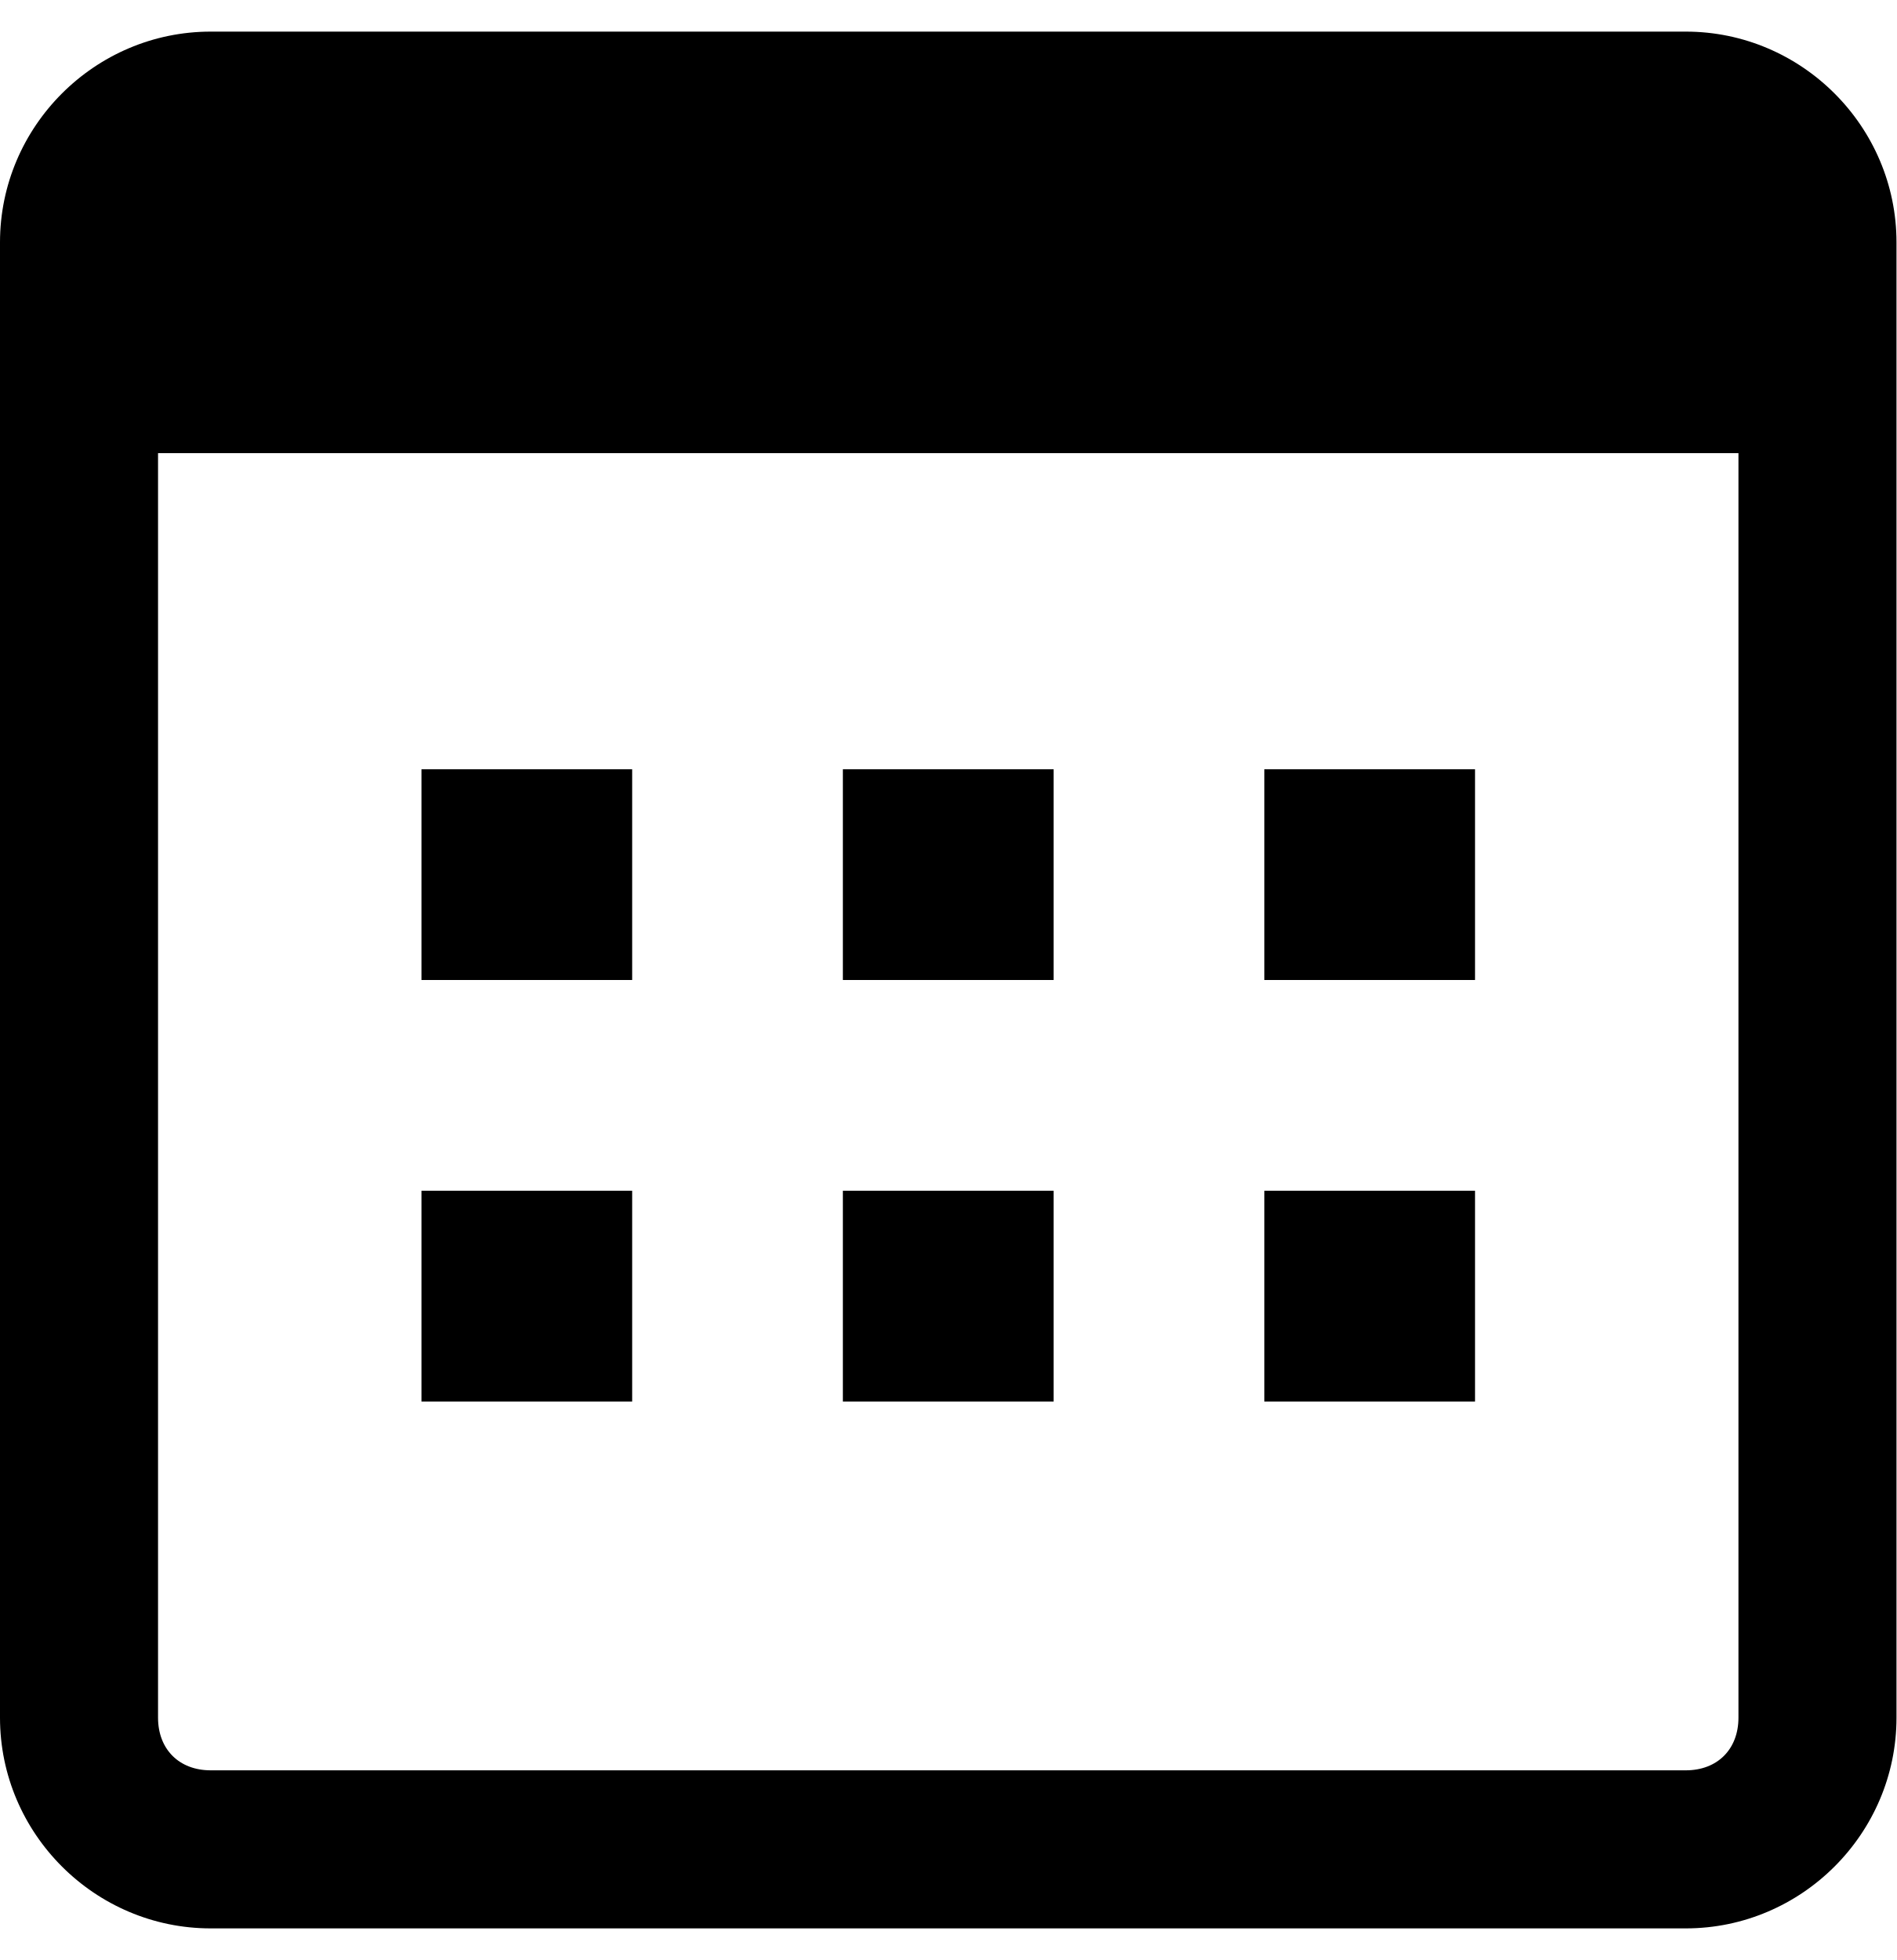
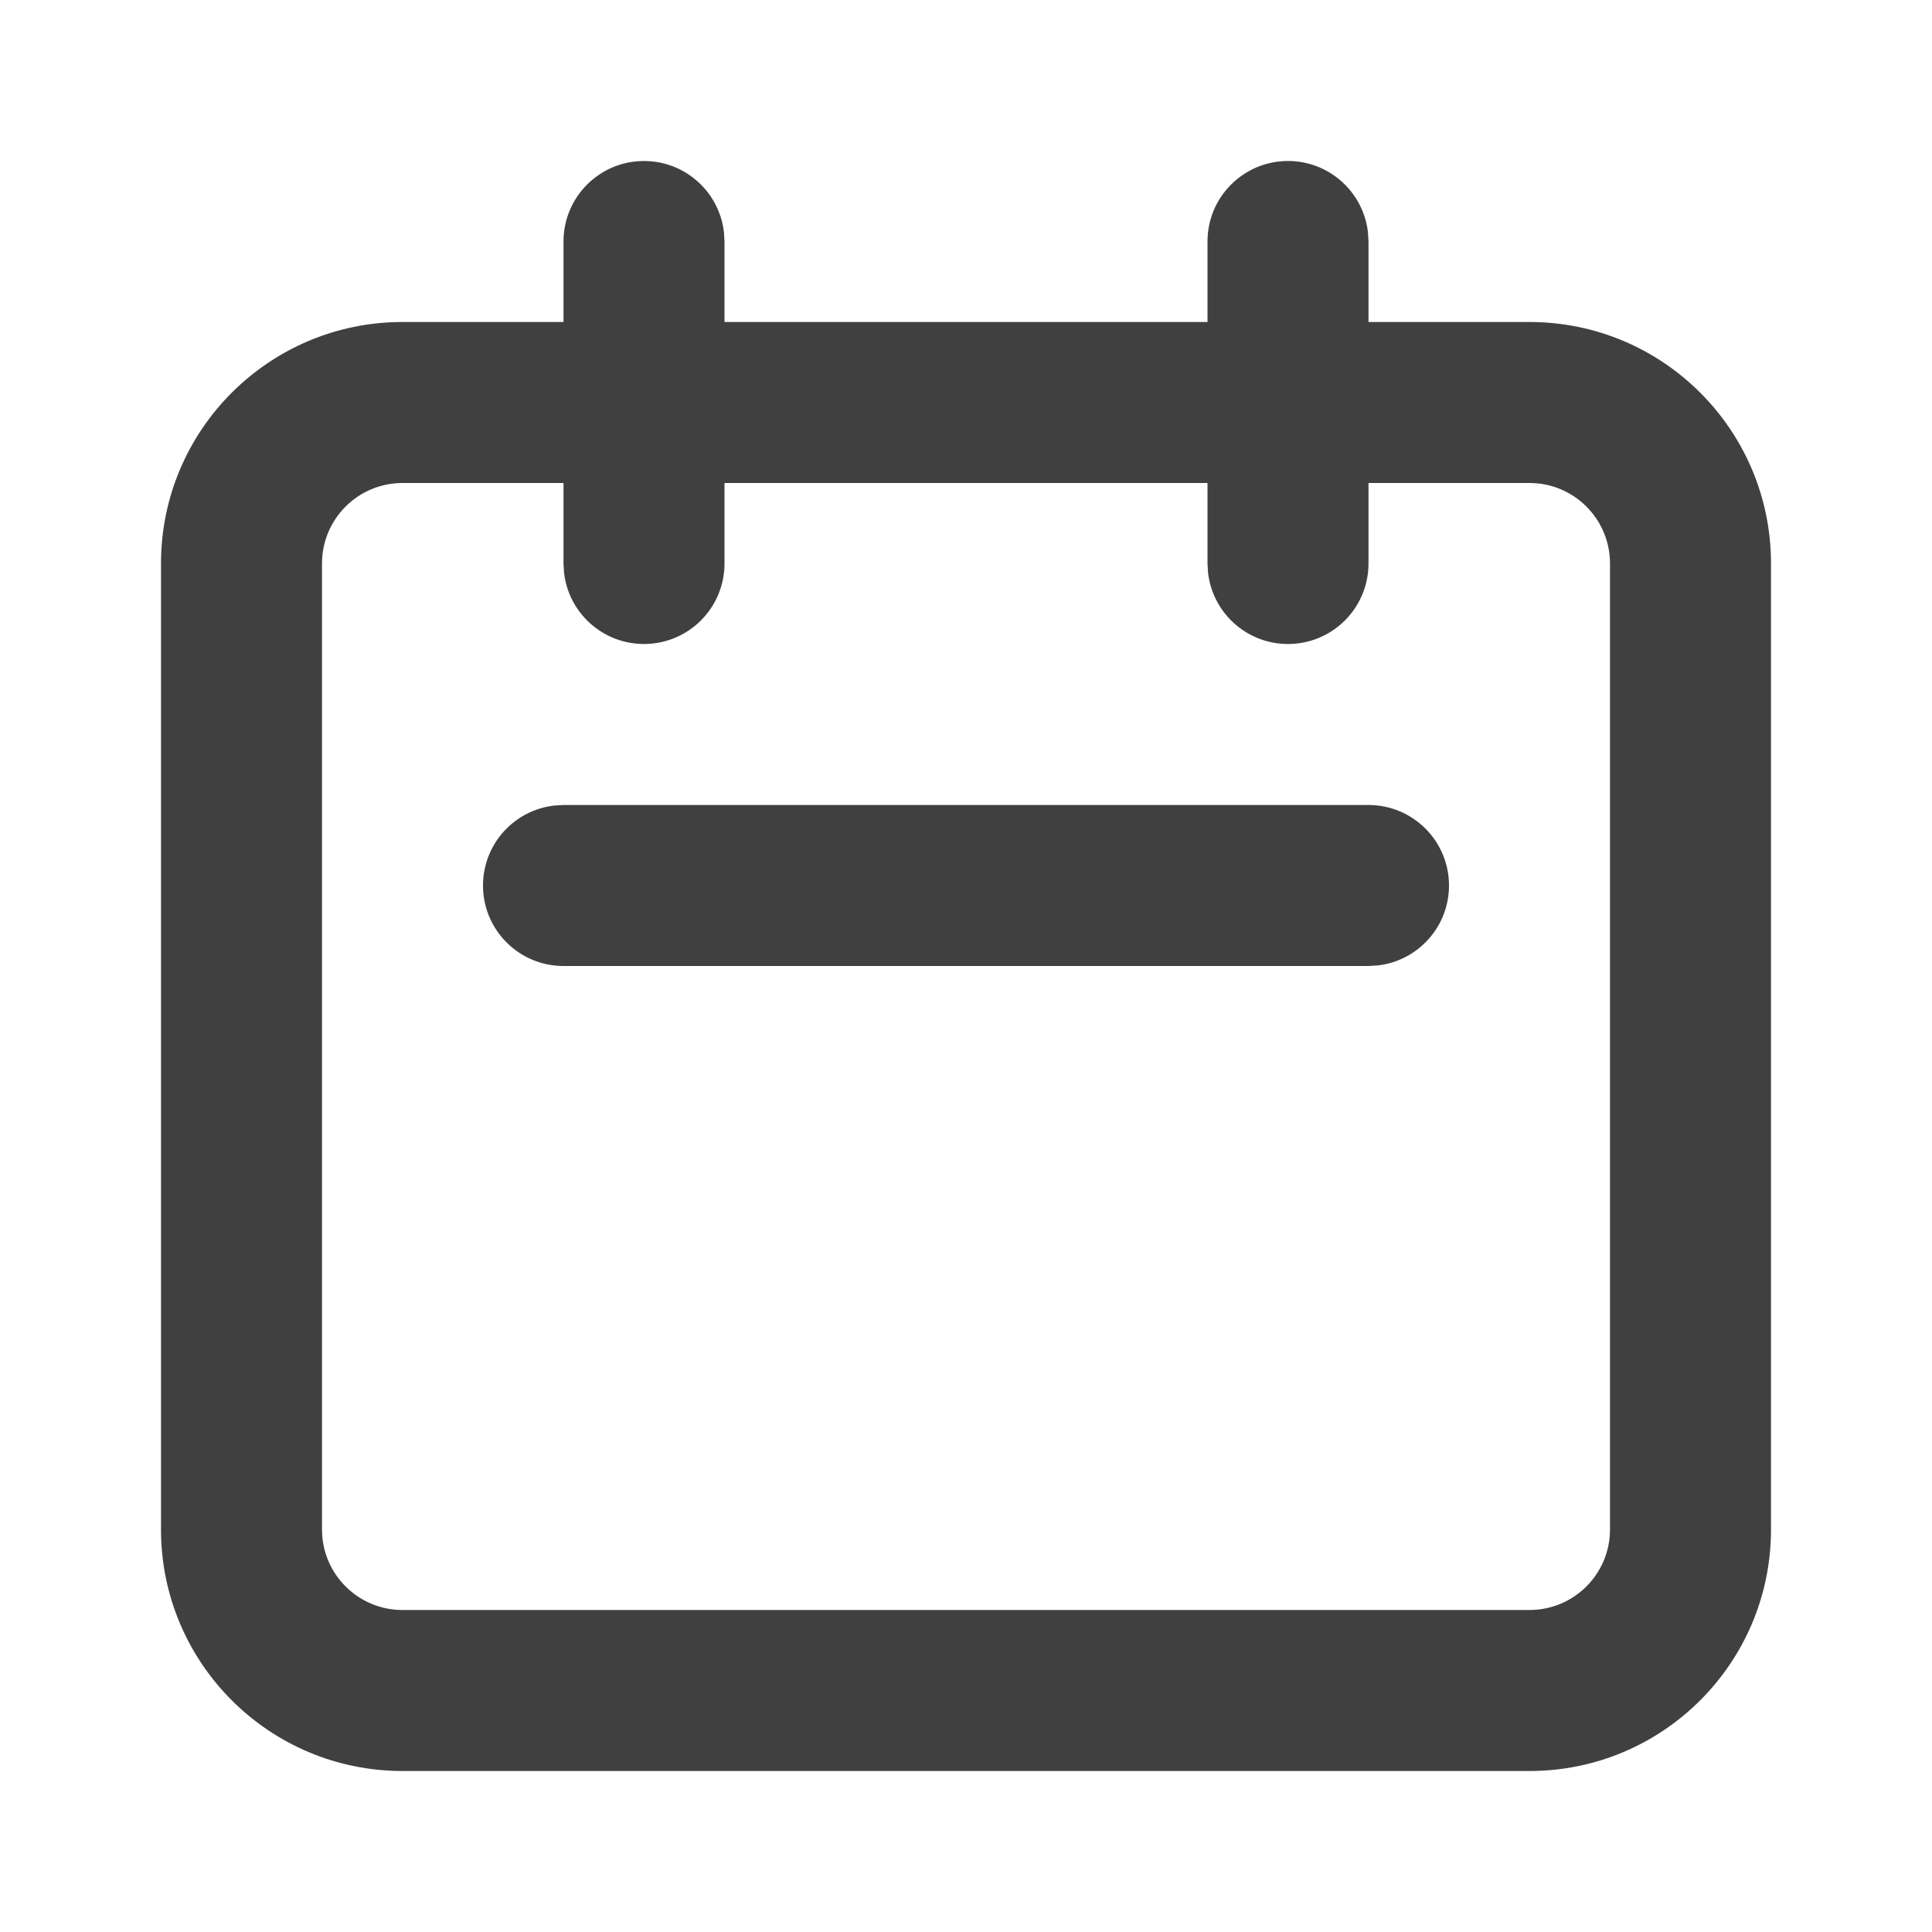
- <svg xmlns="http://www.w3.org/2000/svg" width="30" height="31" viewBox="0 0 30 31" fill="none">
-   <path d="M26.667 0.5H3.333C1.5 0.5 0 2 0 3.833V27.167C0 29 1.5 30.5 3.333 30.5H26.667C28.5 30.5 30 29 30 27.167V3.833C30 2 28.5 0.5 26.667 0.5ZM27.5 27.167C27.5 27.667 27.167 28 26.667 28H3.333C2.833 28 2.5 27.667 2.5 27.167V7.167H27.5V27.167ZM10 12.167H6.667V15.5H10V12.167ZM10 18.833H6.667V22.167H10V18.833ZM16.667 12.167H13.333V15.5H16.667V12.167ZM23.333 12.167H20V15.5H23.333V12.167ZM16.667 18.833H13.333V22.167H16.667V18.833ZM23.333 18.833H20V22.167H23.333V18.833Z" fill="currentColor" />
+ <svg xmlns="http://www.w3.org/2000/svg" width="48" height="48" viewBox="0 0 48 48" fill="none">
+   <path fill-rule="evenodd" clip-rule="evenodd" d="M17.986 5.767C17.871 4.772 17.026 4 16 4C14.895 4 14 4.895 14 6V8H10C6.686 8 4 10.686 4 14V38C4 41.314 6.686 44 10 44H38C41.314 44 44 41.314 44 38V14C44 10.686 41.314 8 38 8H34V6L33.986 5.767C33.871 4.772 33.026 4 32 4C30.895 4 30 4.895 30 6V8H18V6L17.986 5.767ZM14 12V14L14.014 14.233C14.129 15.228 14.974 16 16 16C17.105 16 18 15.105 18 14V12H30V14L30.014 14.233C30.129 15.228 30.974 16 32 16C33.105 16 34 15.105 34 14V12H38C39.105 12 40 12.895 40 14V38C40 39.105 39.105 40 38 40H10C8.895 40 8 39.105 8 38V14C8 12.895 8.895 12 10 12H14ZM34 20C35.105 20 36 20.895 36 22C36 23.026 35.228 23.871 34.233 23.986L34 24H14C12.895 24 12 23.105 12 22C12 20.974 12.772 20.129 13.767 20.014L14 20H34Z" fill="#404040" />
</svg>
